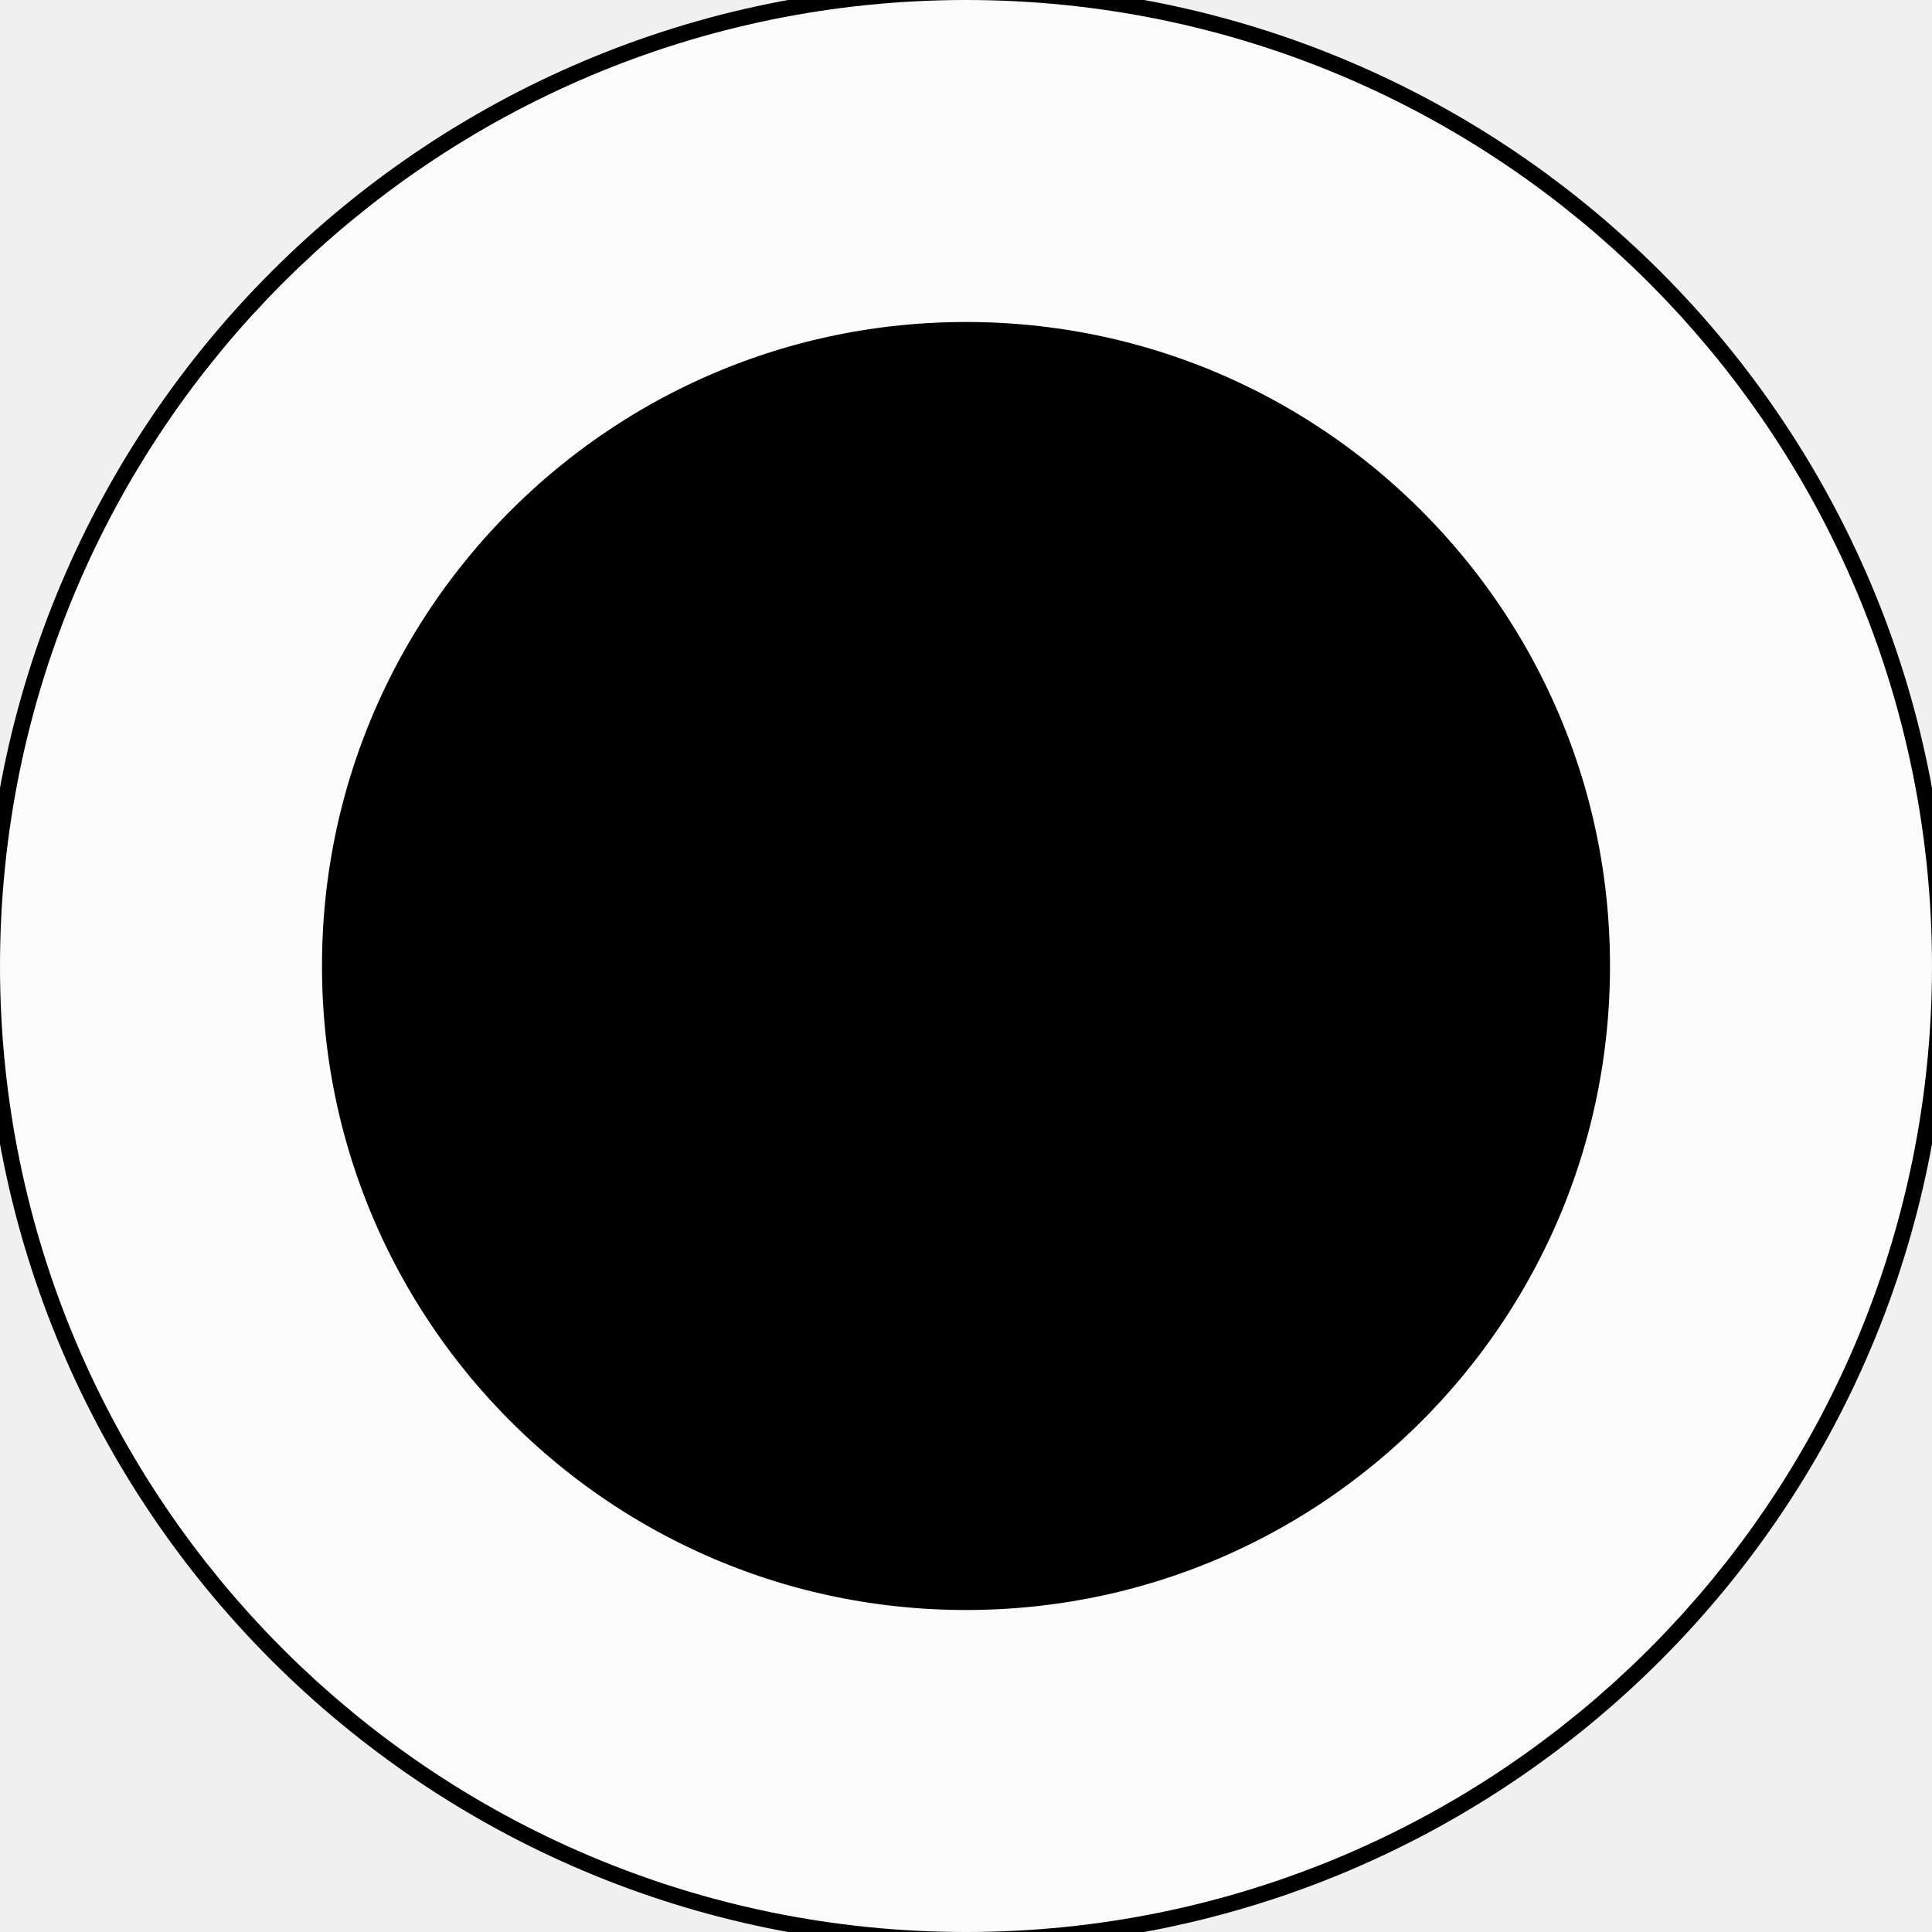
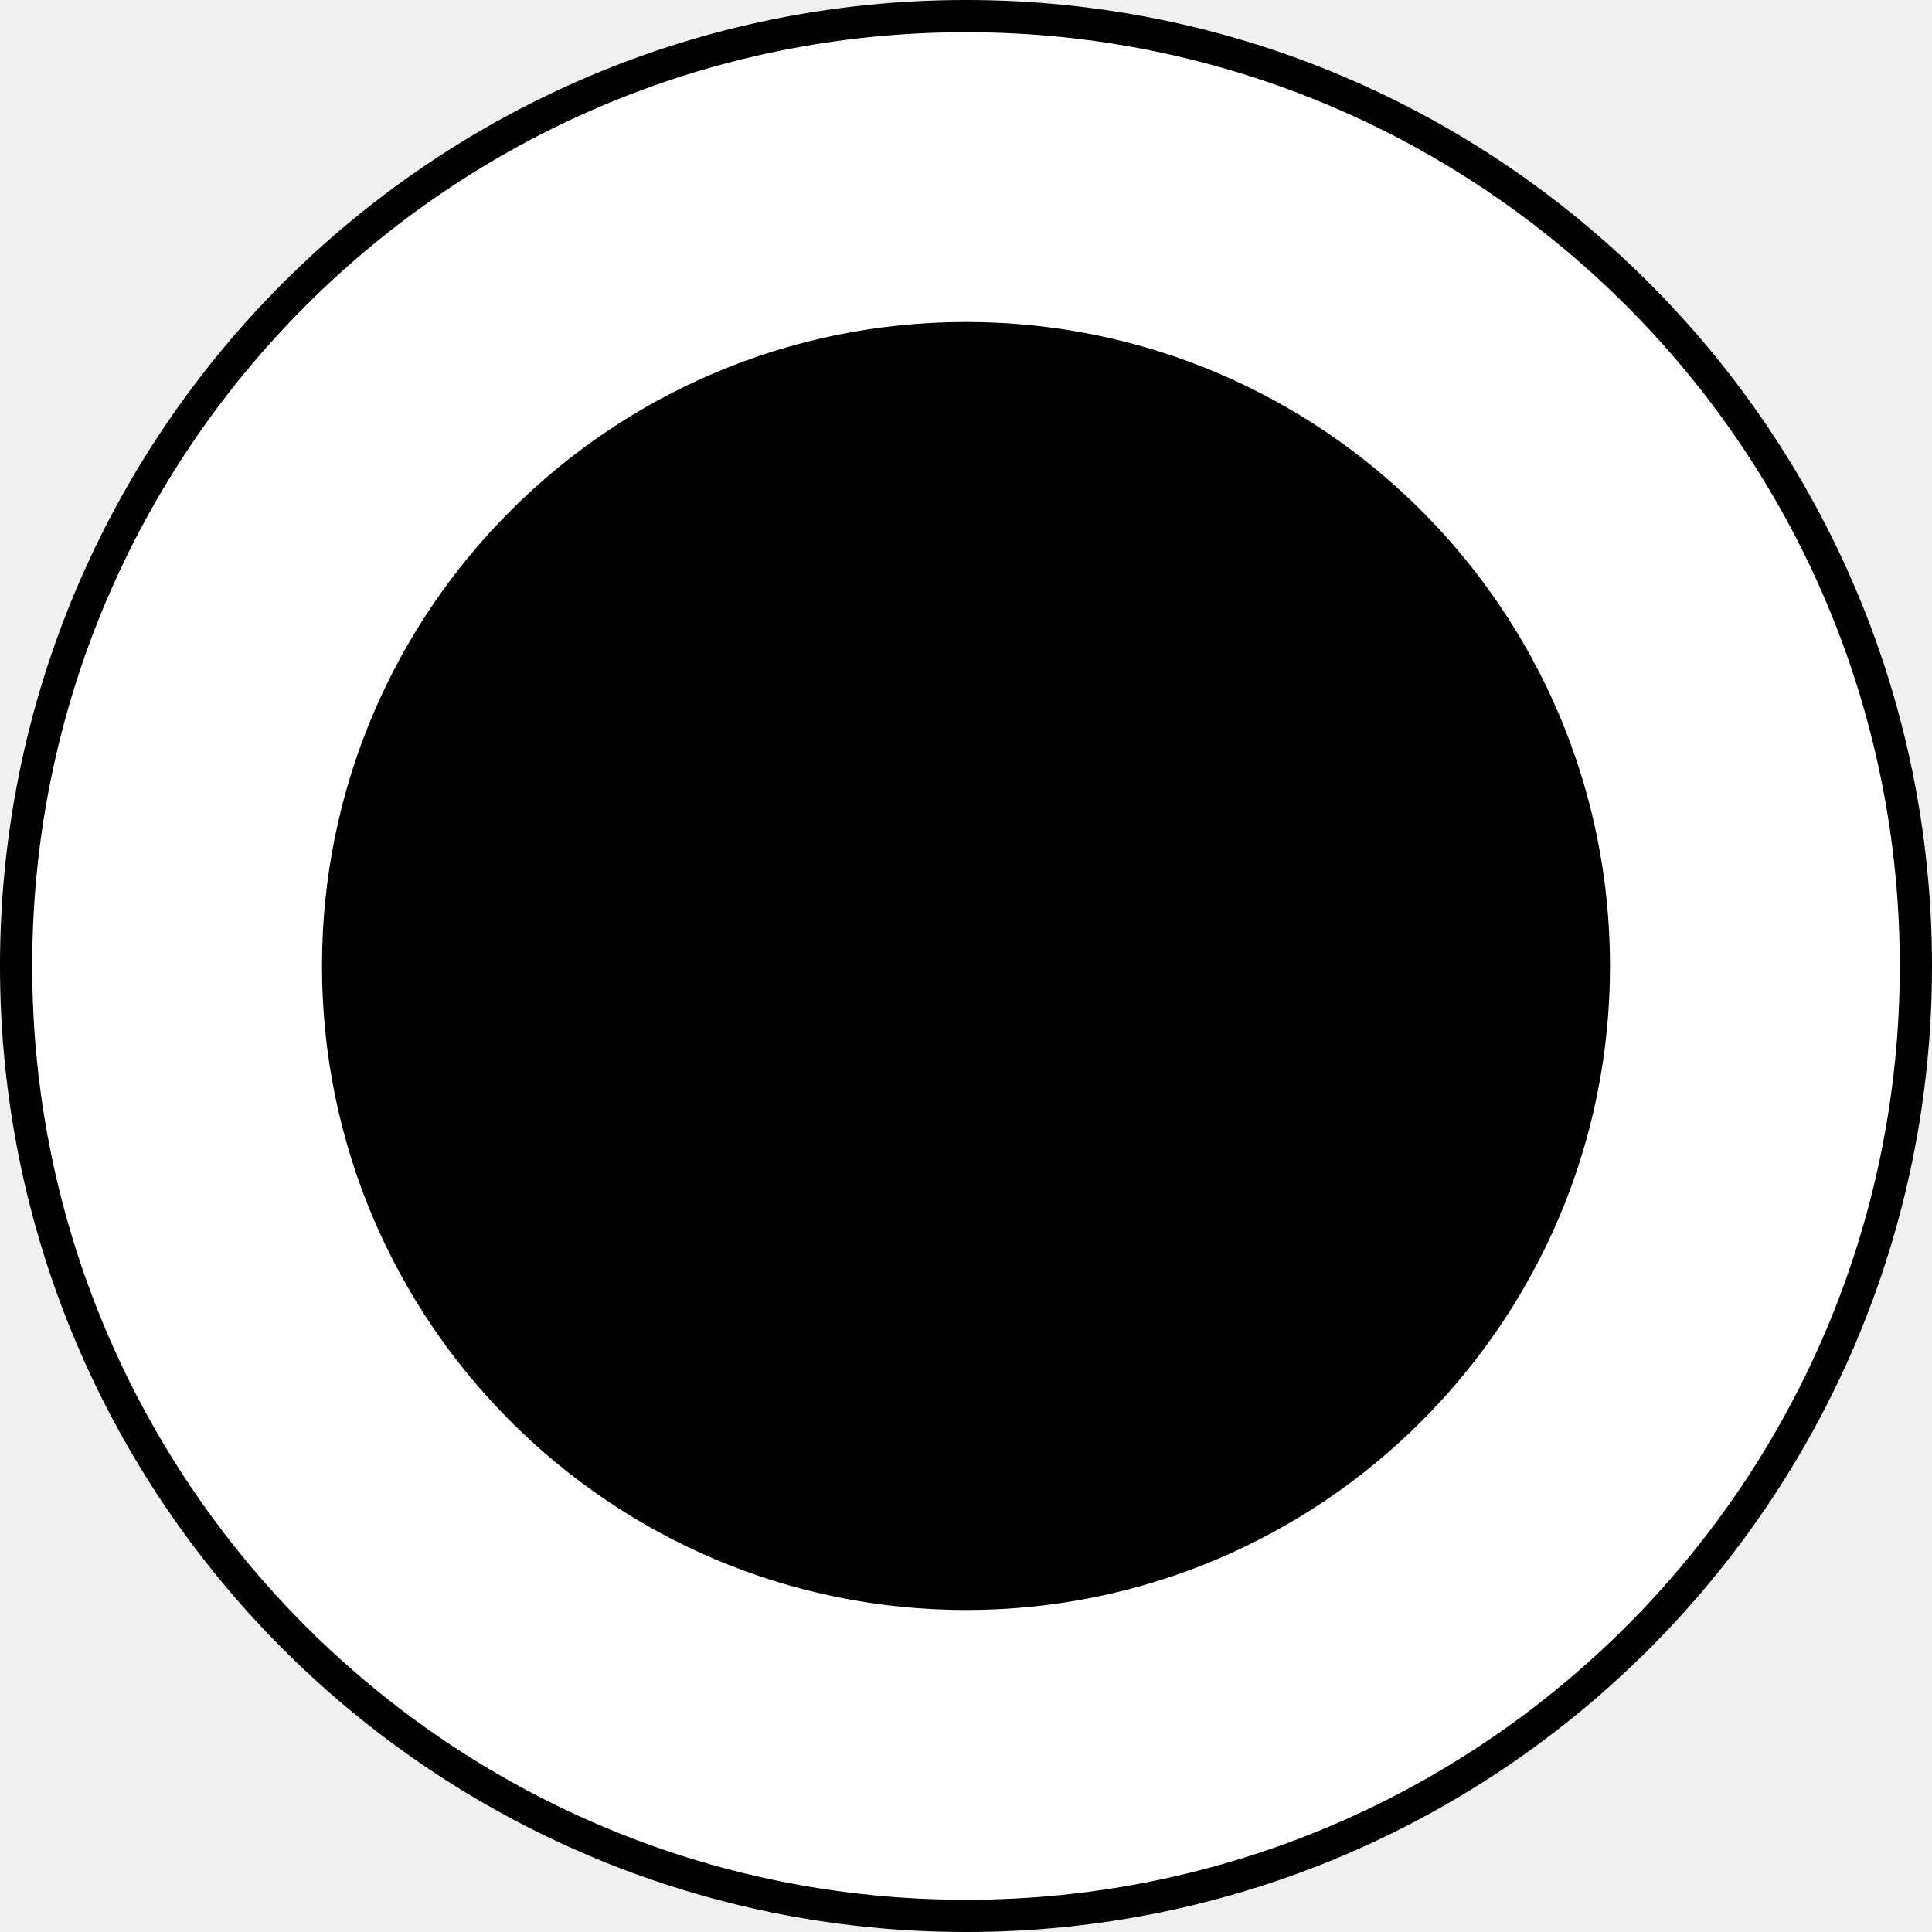
<svg xmlns="http://www.w3.org/2000/svg" width="6mm" height="6mm" viewBox="0 0 6 6" version="1.1" id="svg827">
  <defs id="defs824" />
  <g id="layer1">
-     <circle style="fill:#999593;stroke-width:0.1;stroke-miterlimit:4;stroke-dasharray:none;stroke:#000000;stroke-opacity:1" id="path920" cx="3" cy="3" r="3" />
-     <circle style="fill:#000000;fill-opacity:1;stroke-width:1;stroke:#fbfbfb;stroke-opacity:1;stroke-miterlimit:4;stroke-dasharray:none" id="path1159" cx="3" cy="3" r="2.5" />
+     <ellipse style="display:inline;fill:#ffffff;fill-opacity:1;stroke:#000000;stroke-width:0.1;stroke-miterlimit:4;stroke-dasharray:none;stroke-opacity:1" id="path920" cx="3" cy="3" rx="2.95" ry="2.95" />
+     <circle style="display:inline;fill:#000000;fill-opacity:1;stroke:#fbfbfb;stroke-width:0;stroke-miterlimit:4;stroke-dasharray:none;stroke-opacity:1" id="path1159" cx="3" cy="3" r="2" />
  </g>
</svg>
